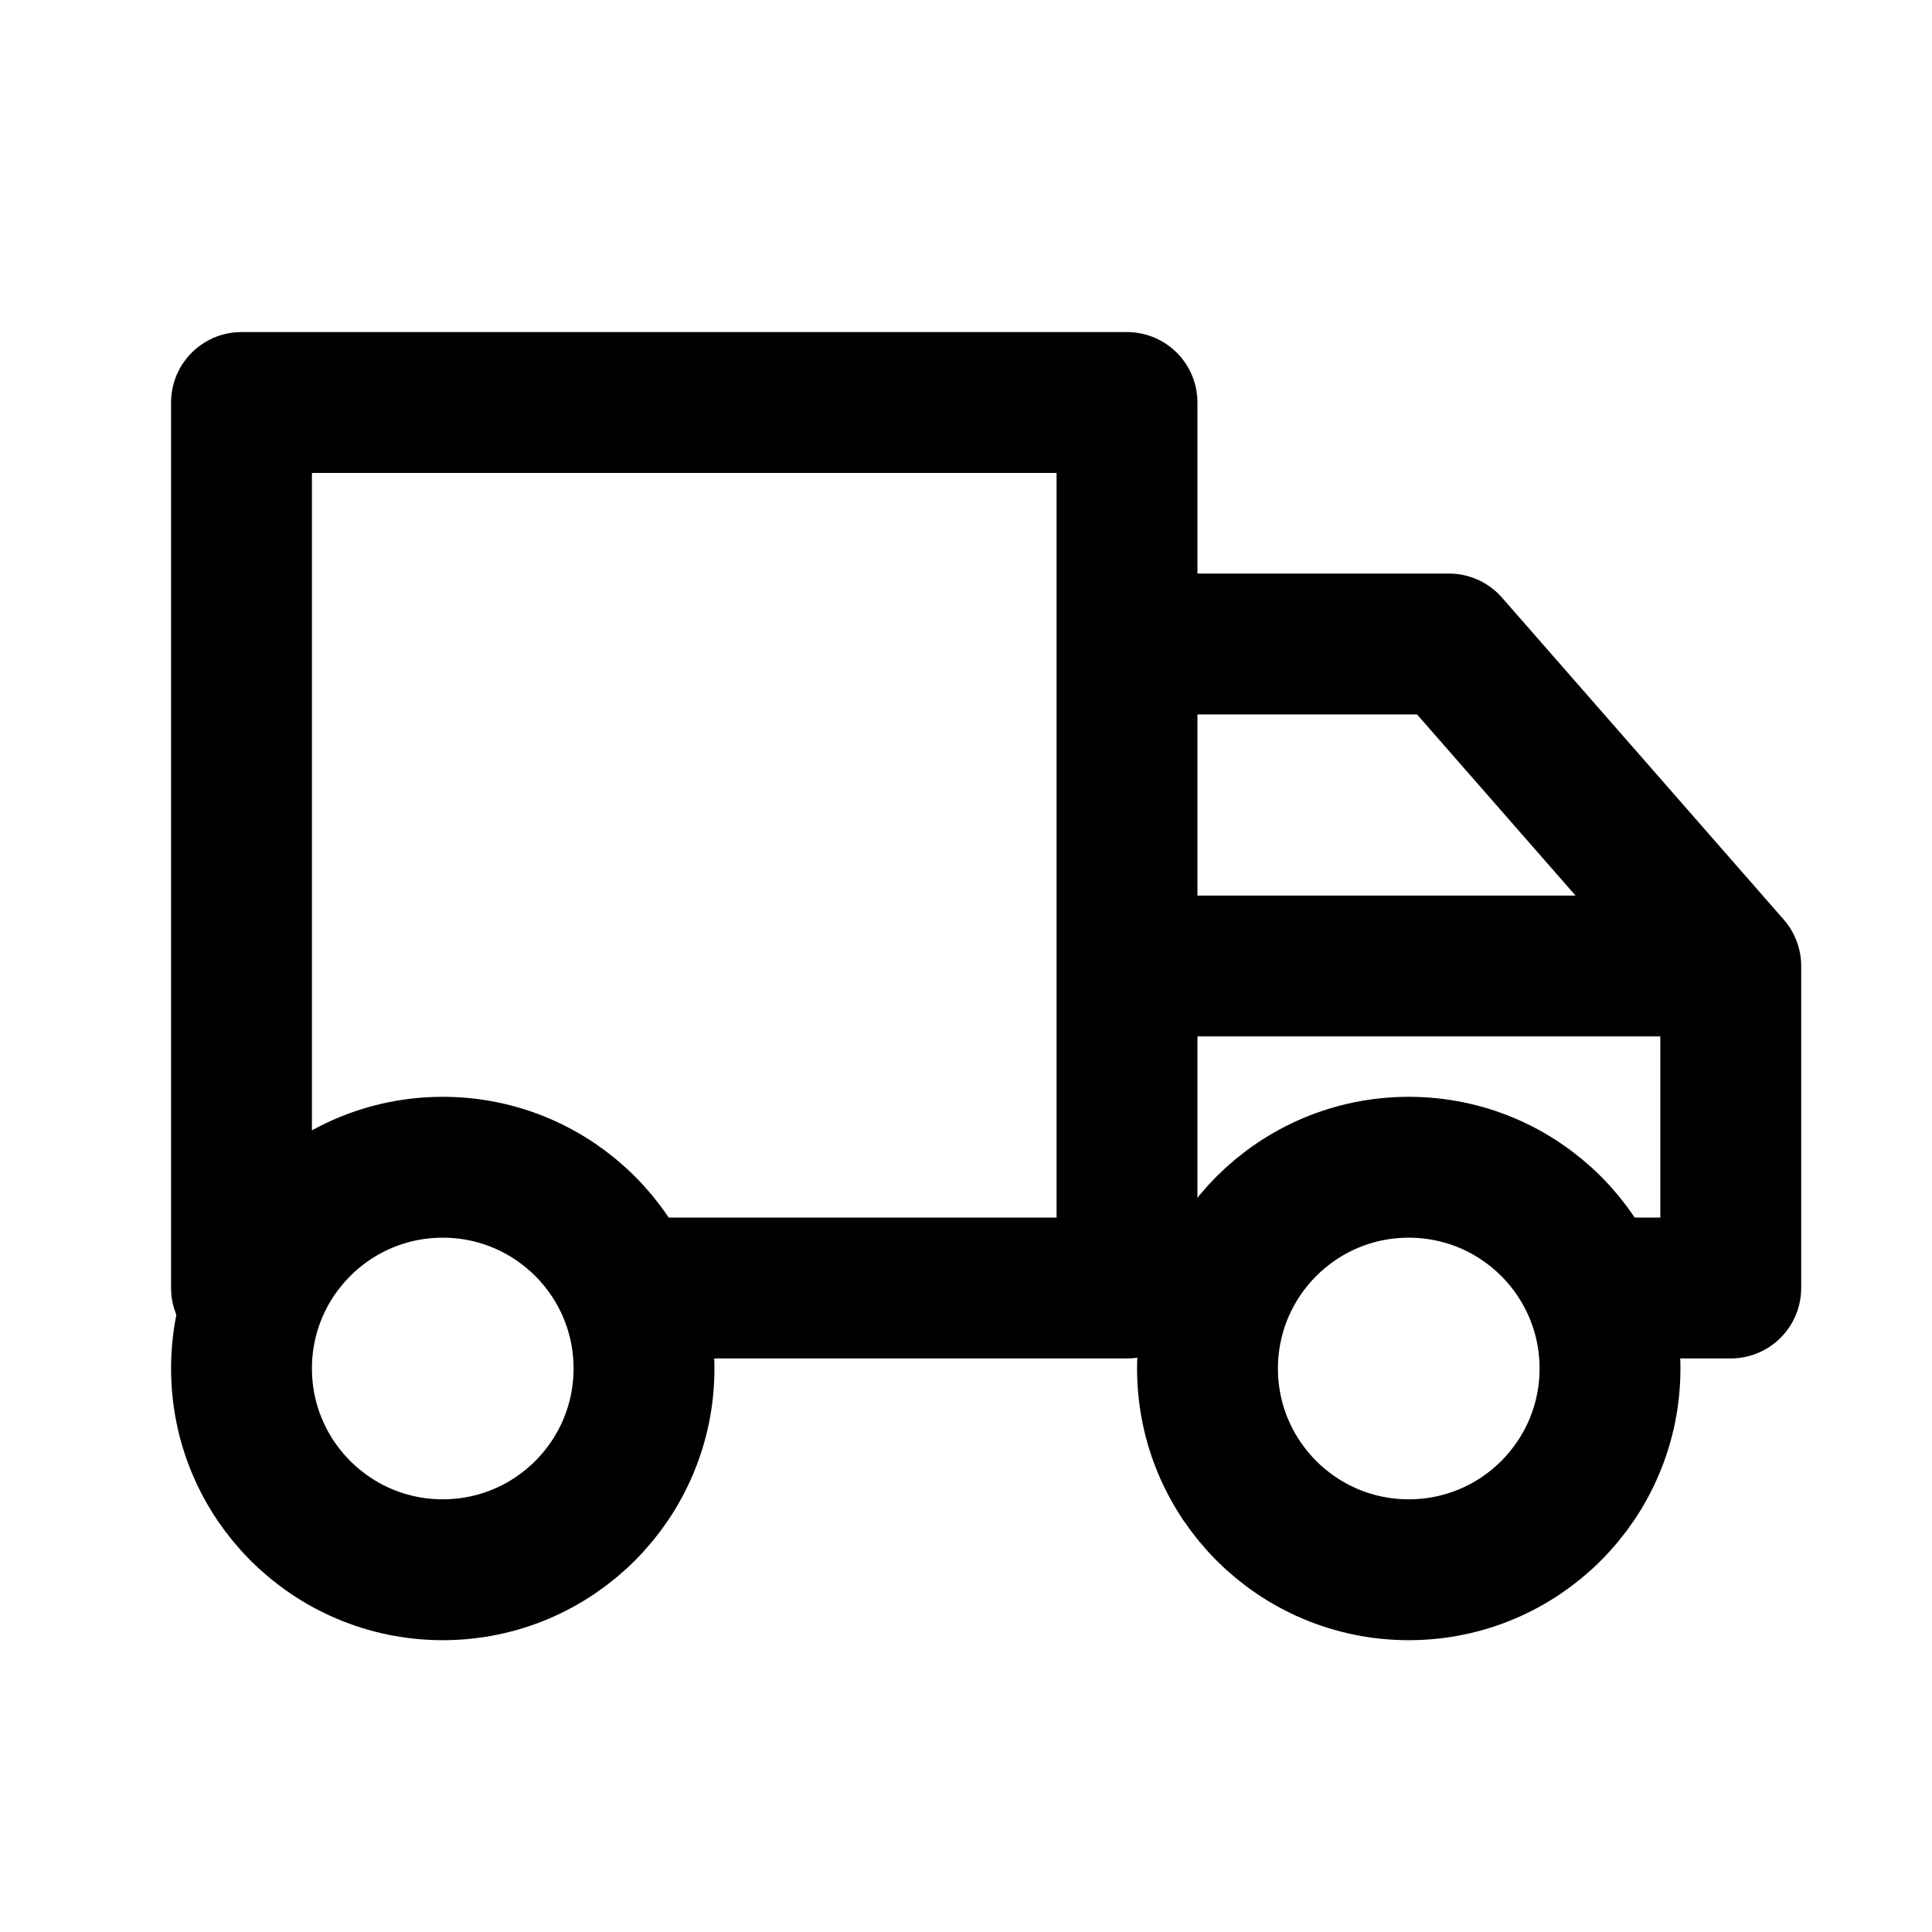
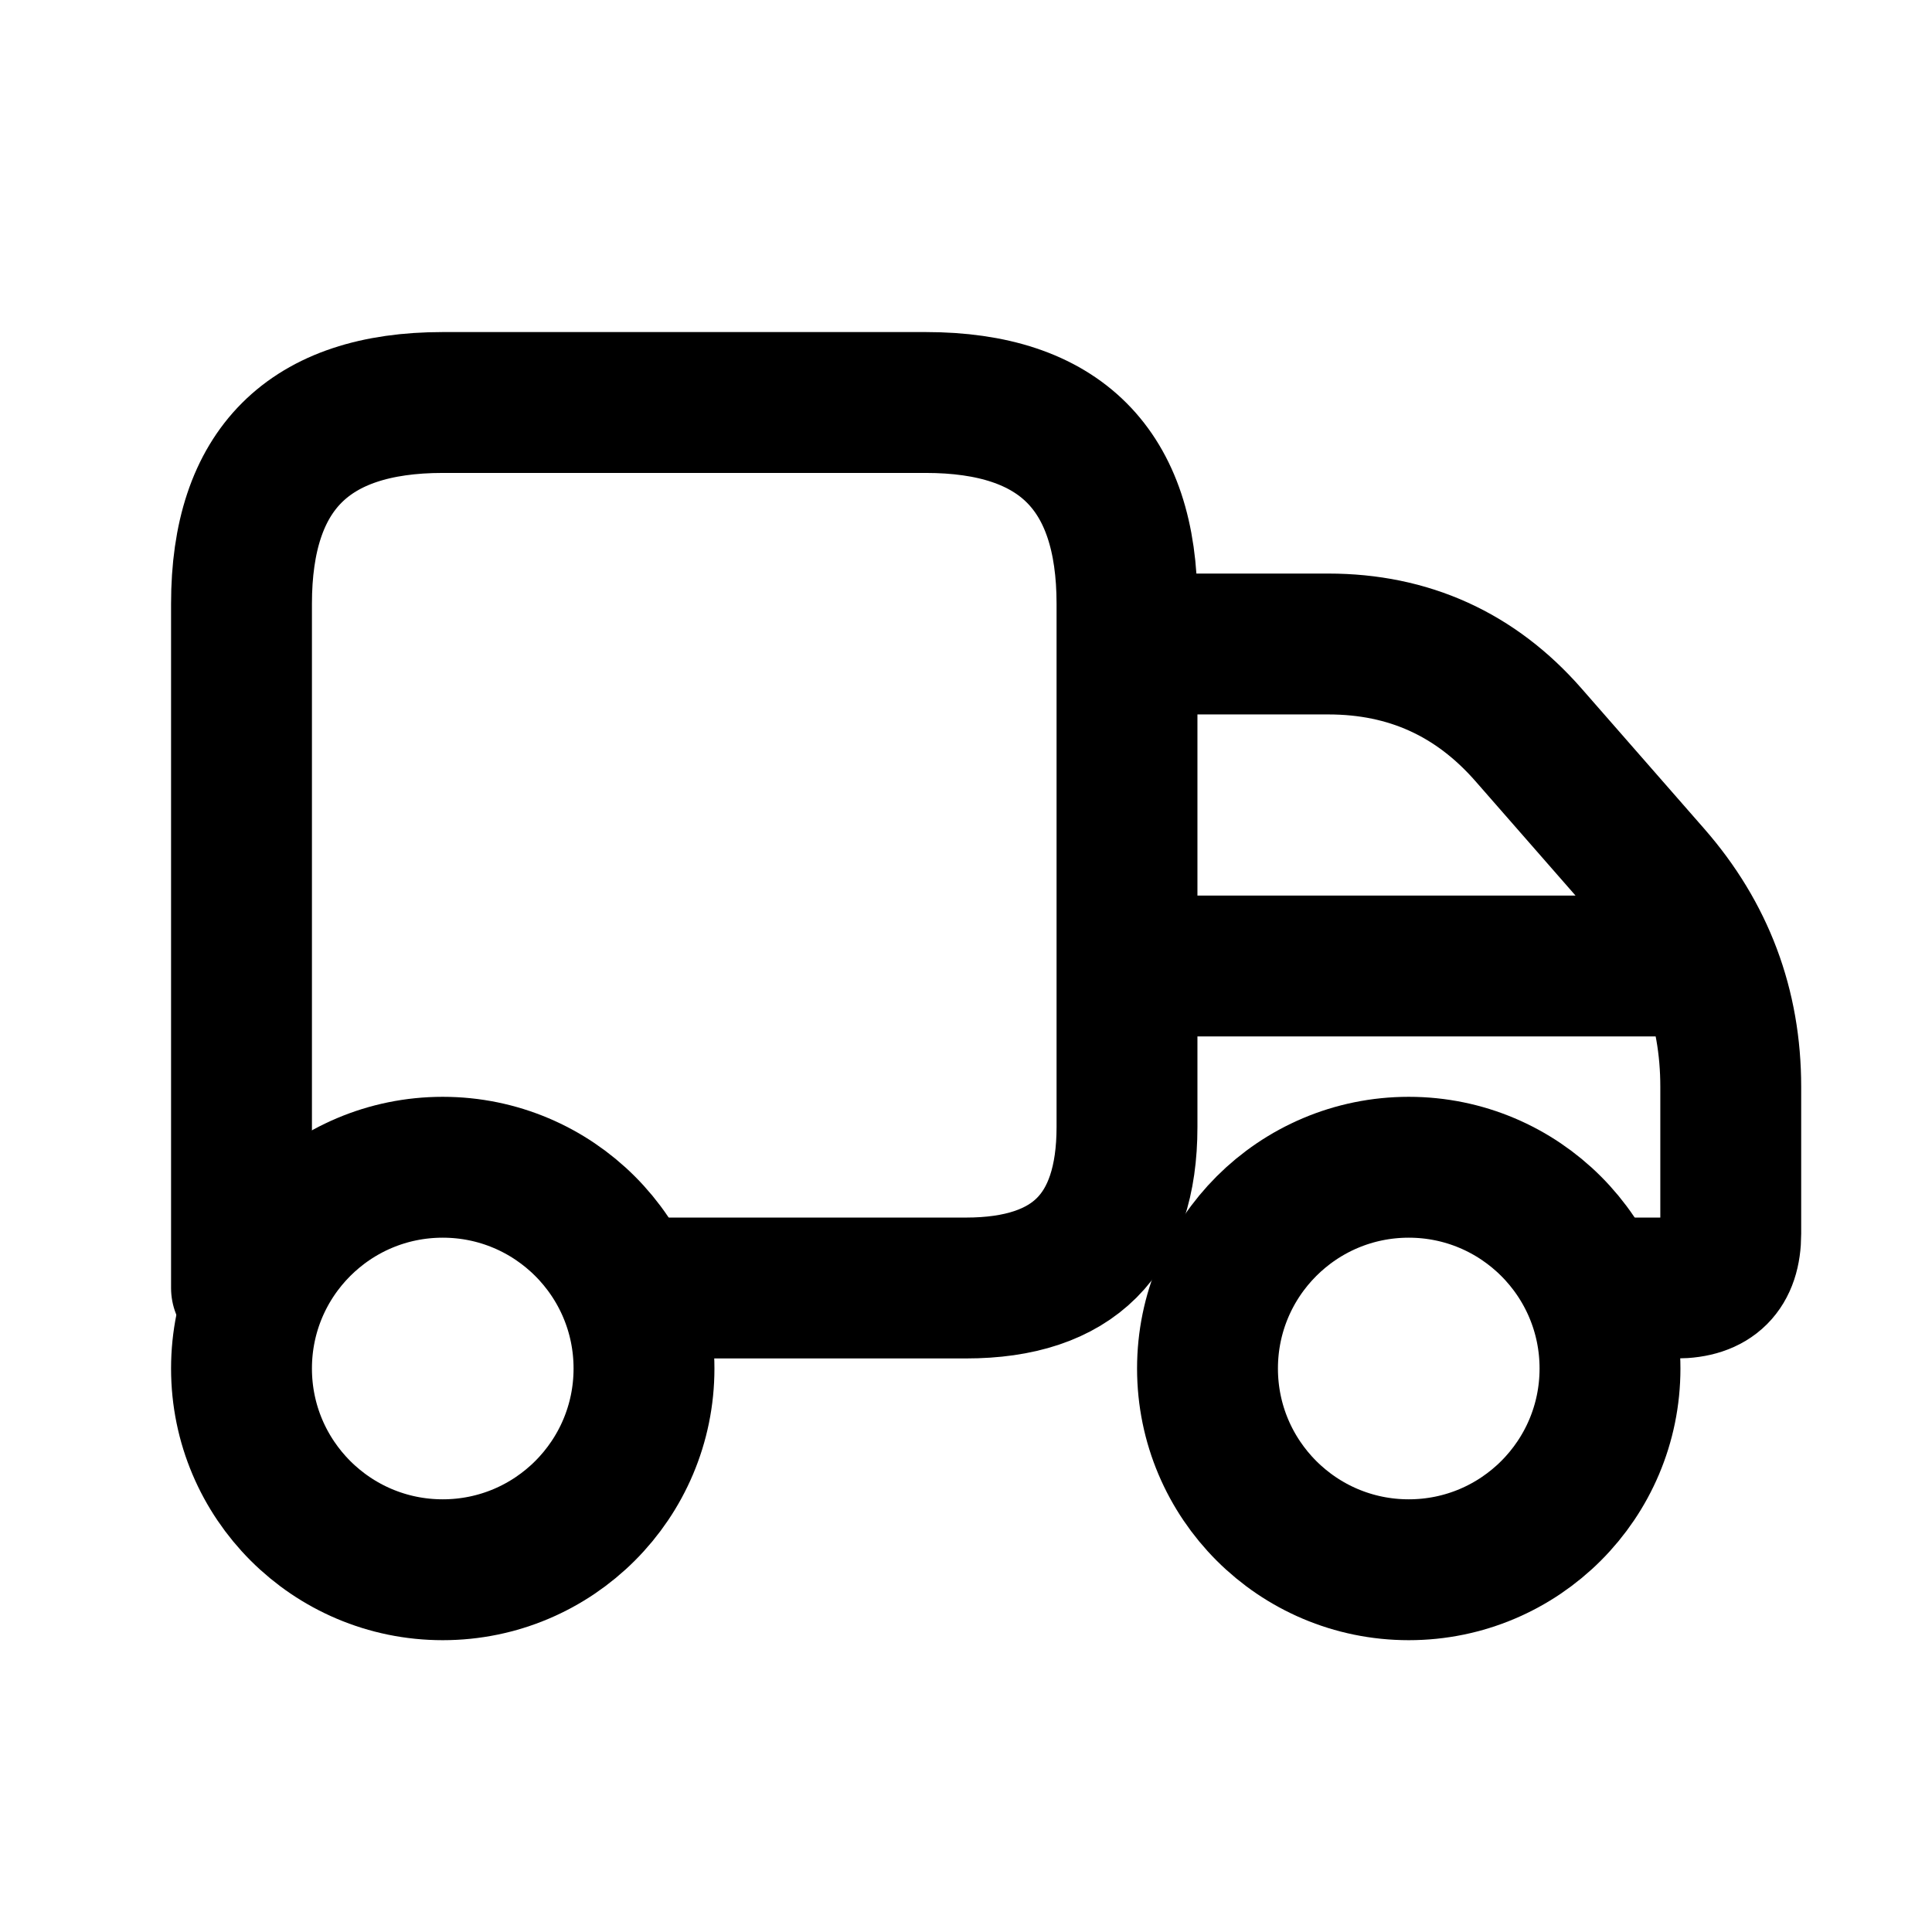
<svg xmlns="http://www.w3.org/2000/svg" viewBox="0 0 24 24" fill="none" stroke="currentColor" stroke-width="1.75" stroke-linecap="round" stroke-linejoin="round">
-   <path d="M3 16V5H14V16H8 M14 8H18L21.5 12V16H20 M14 12H21.5" />
+   <path d="M3 16V7.5Q3 5 5.5 5H11.5Q14 5 14 7.5V14Q14 16 12 16H8 M14 8L16.5 8Q18 8 18.988 9.129L20.512 10.871Q21.5 12 21.5 13.5L21.5 15.325Q21.5 16 20.825 16L20 16 M14 12H21.1" />
  <circle cx="5.5" cy="17" r="2.5" />
  <circle cx="17.5" cy="17" r="2.5" />
</svg>
